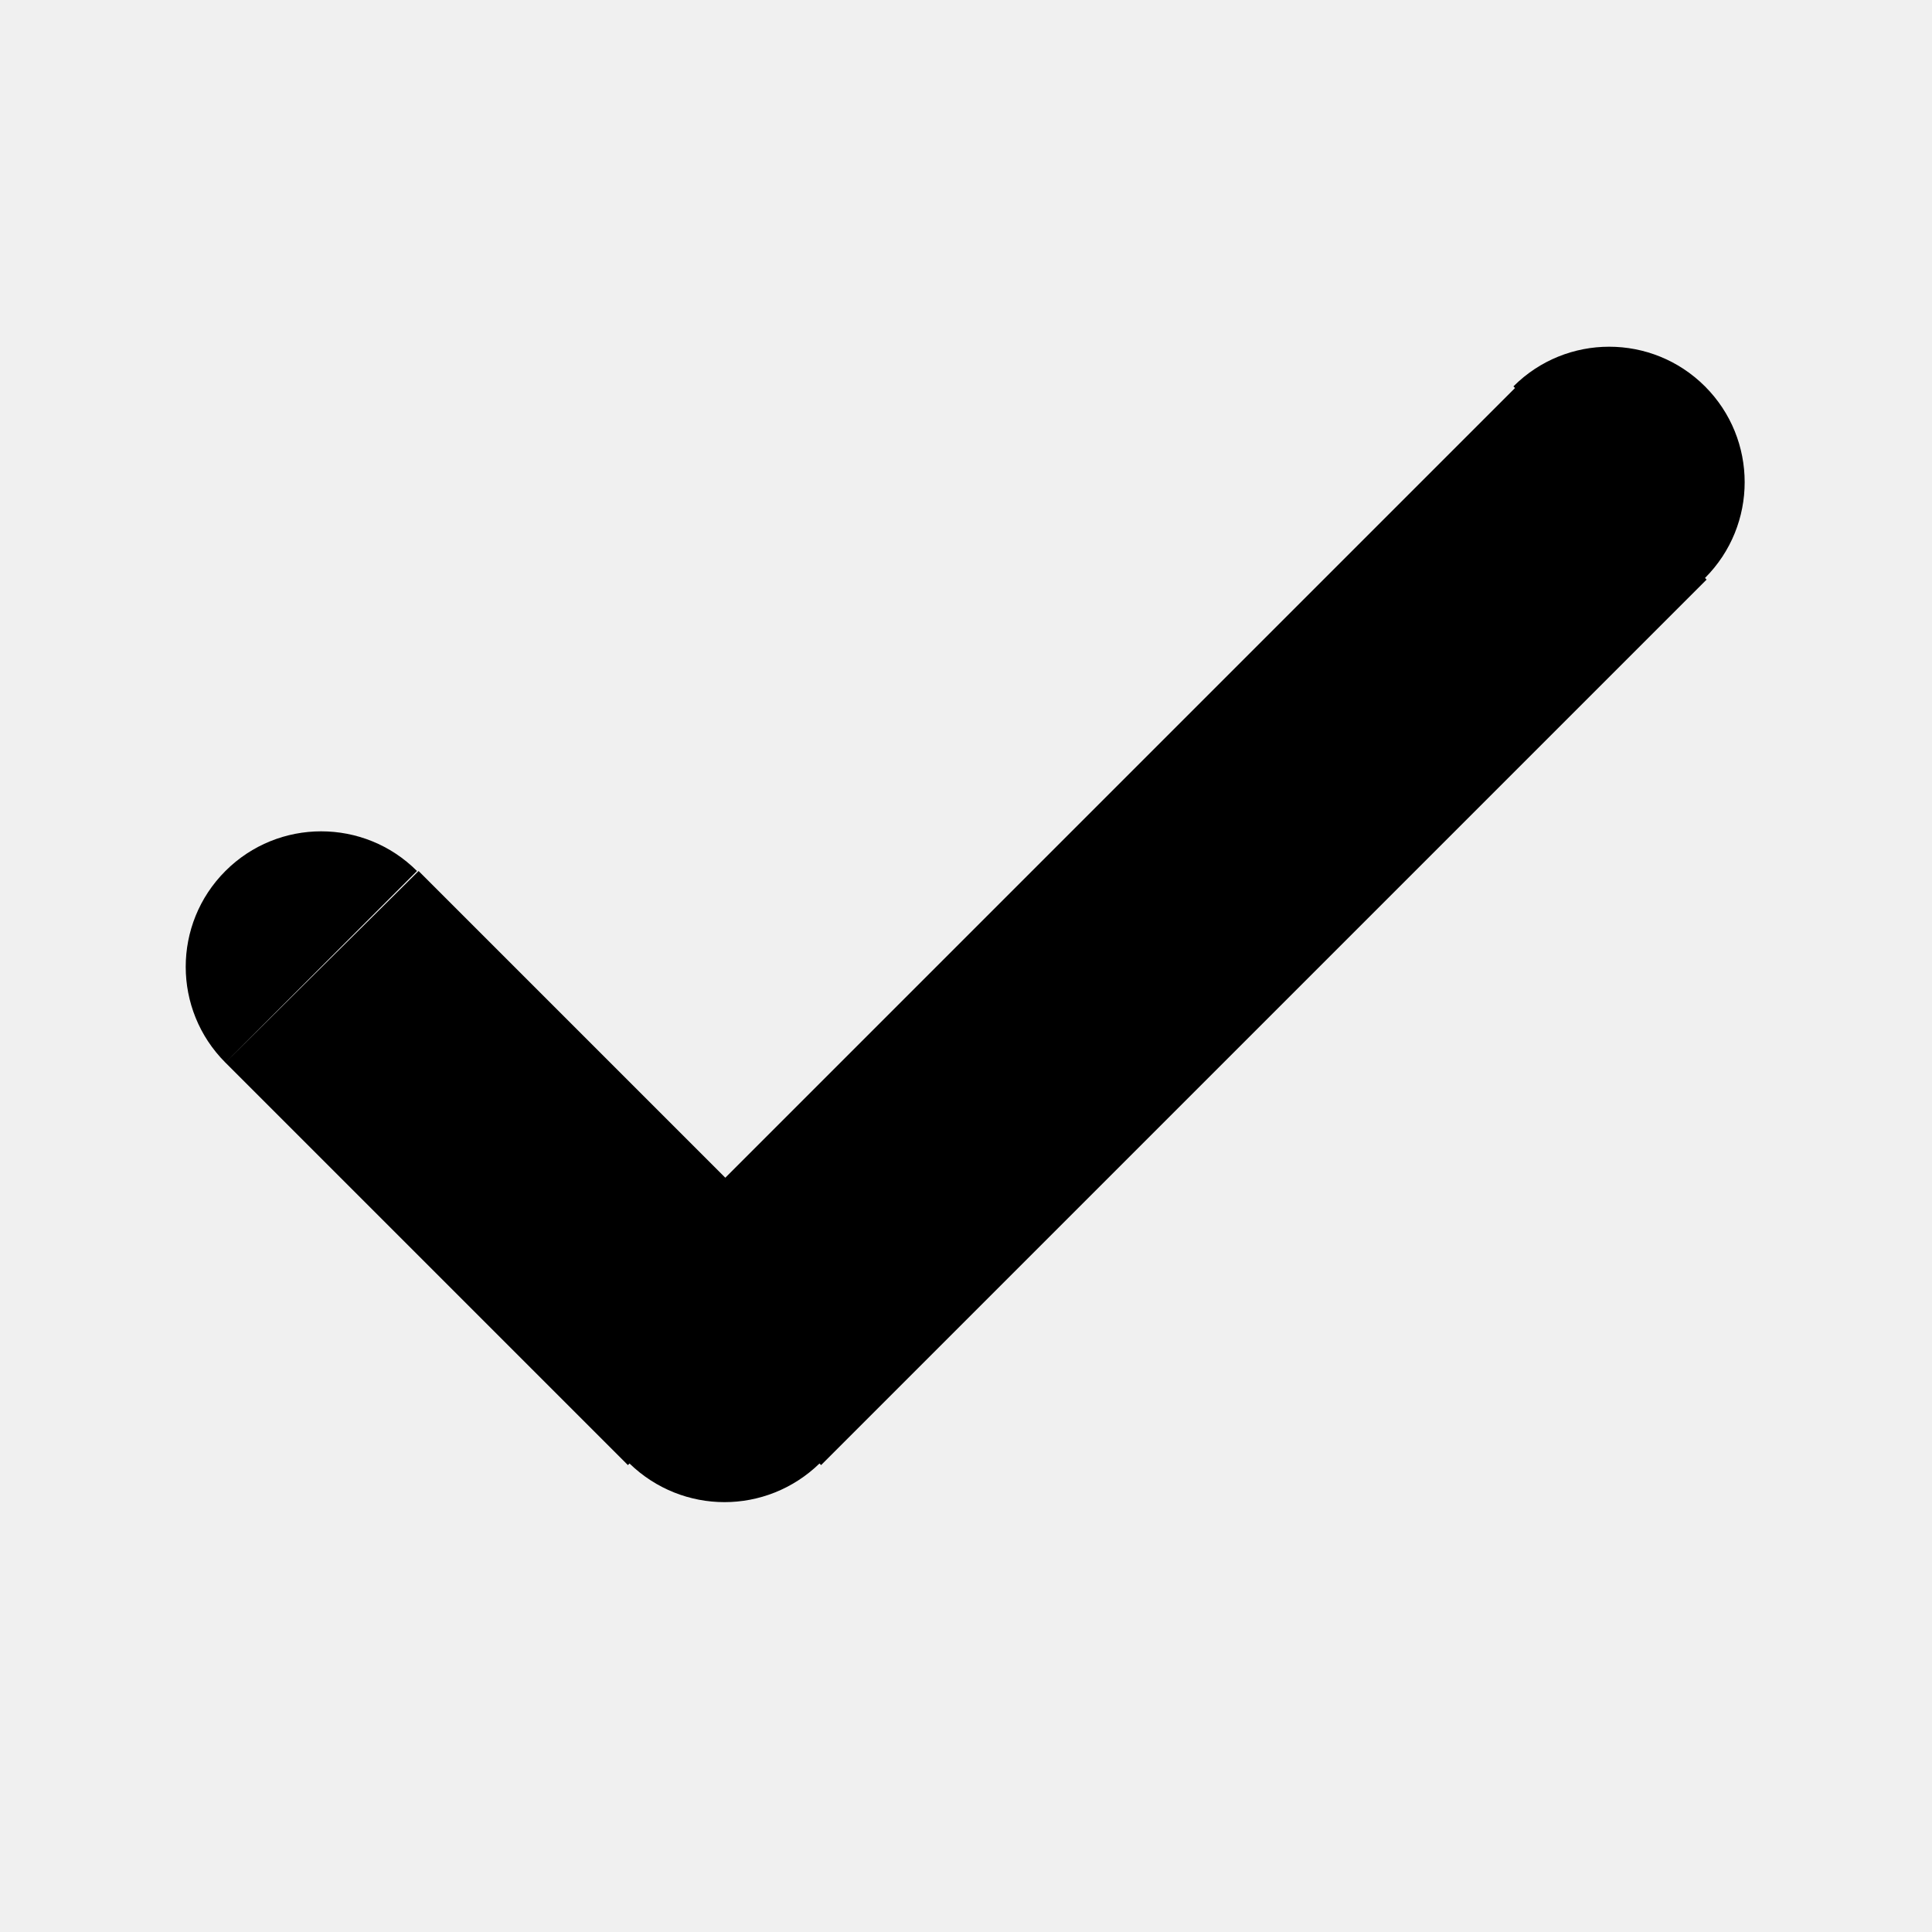
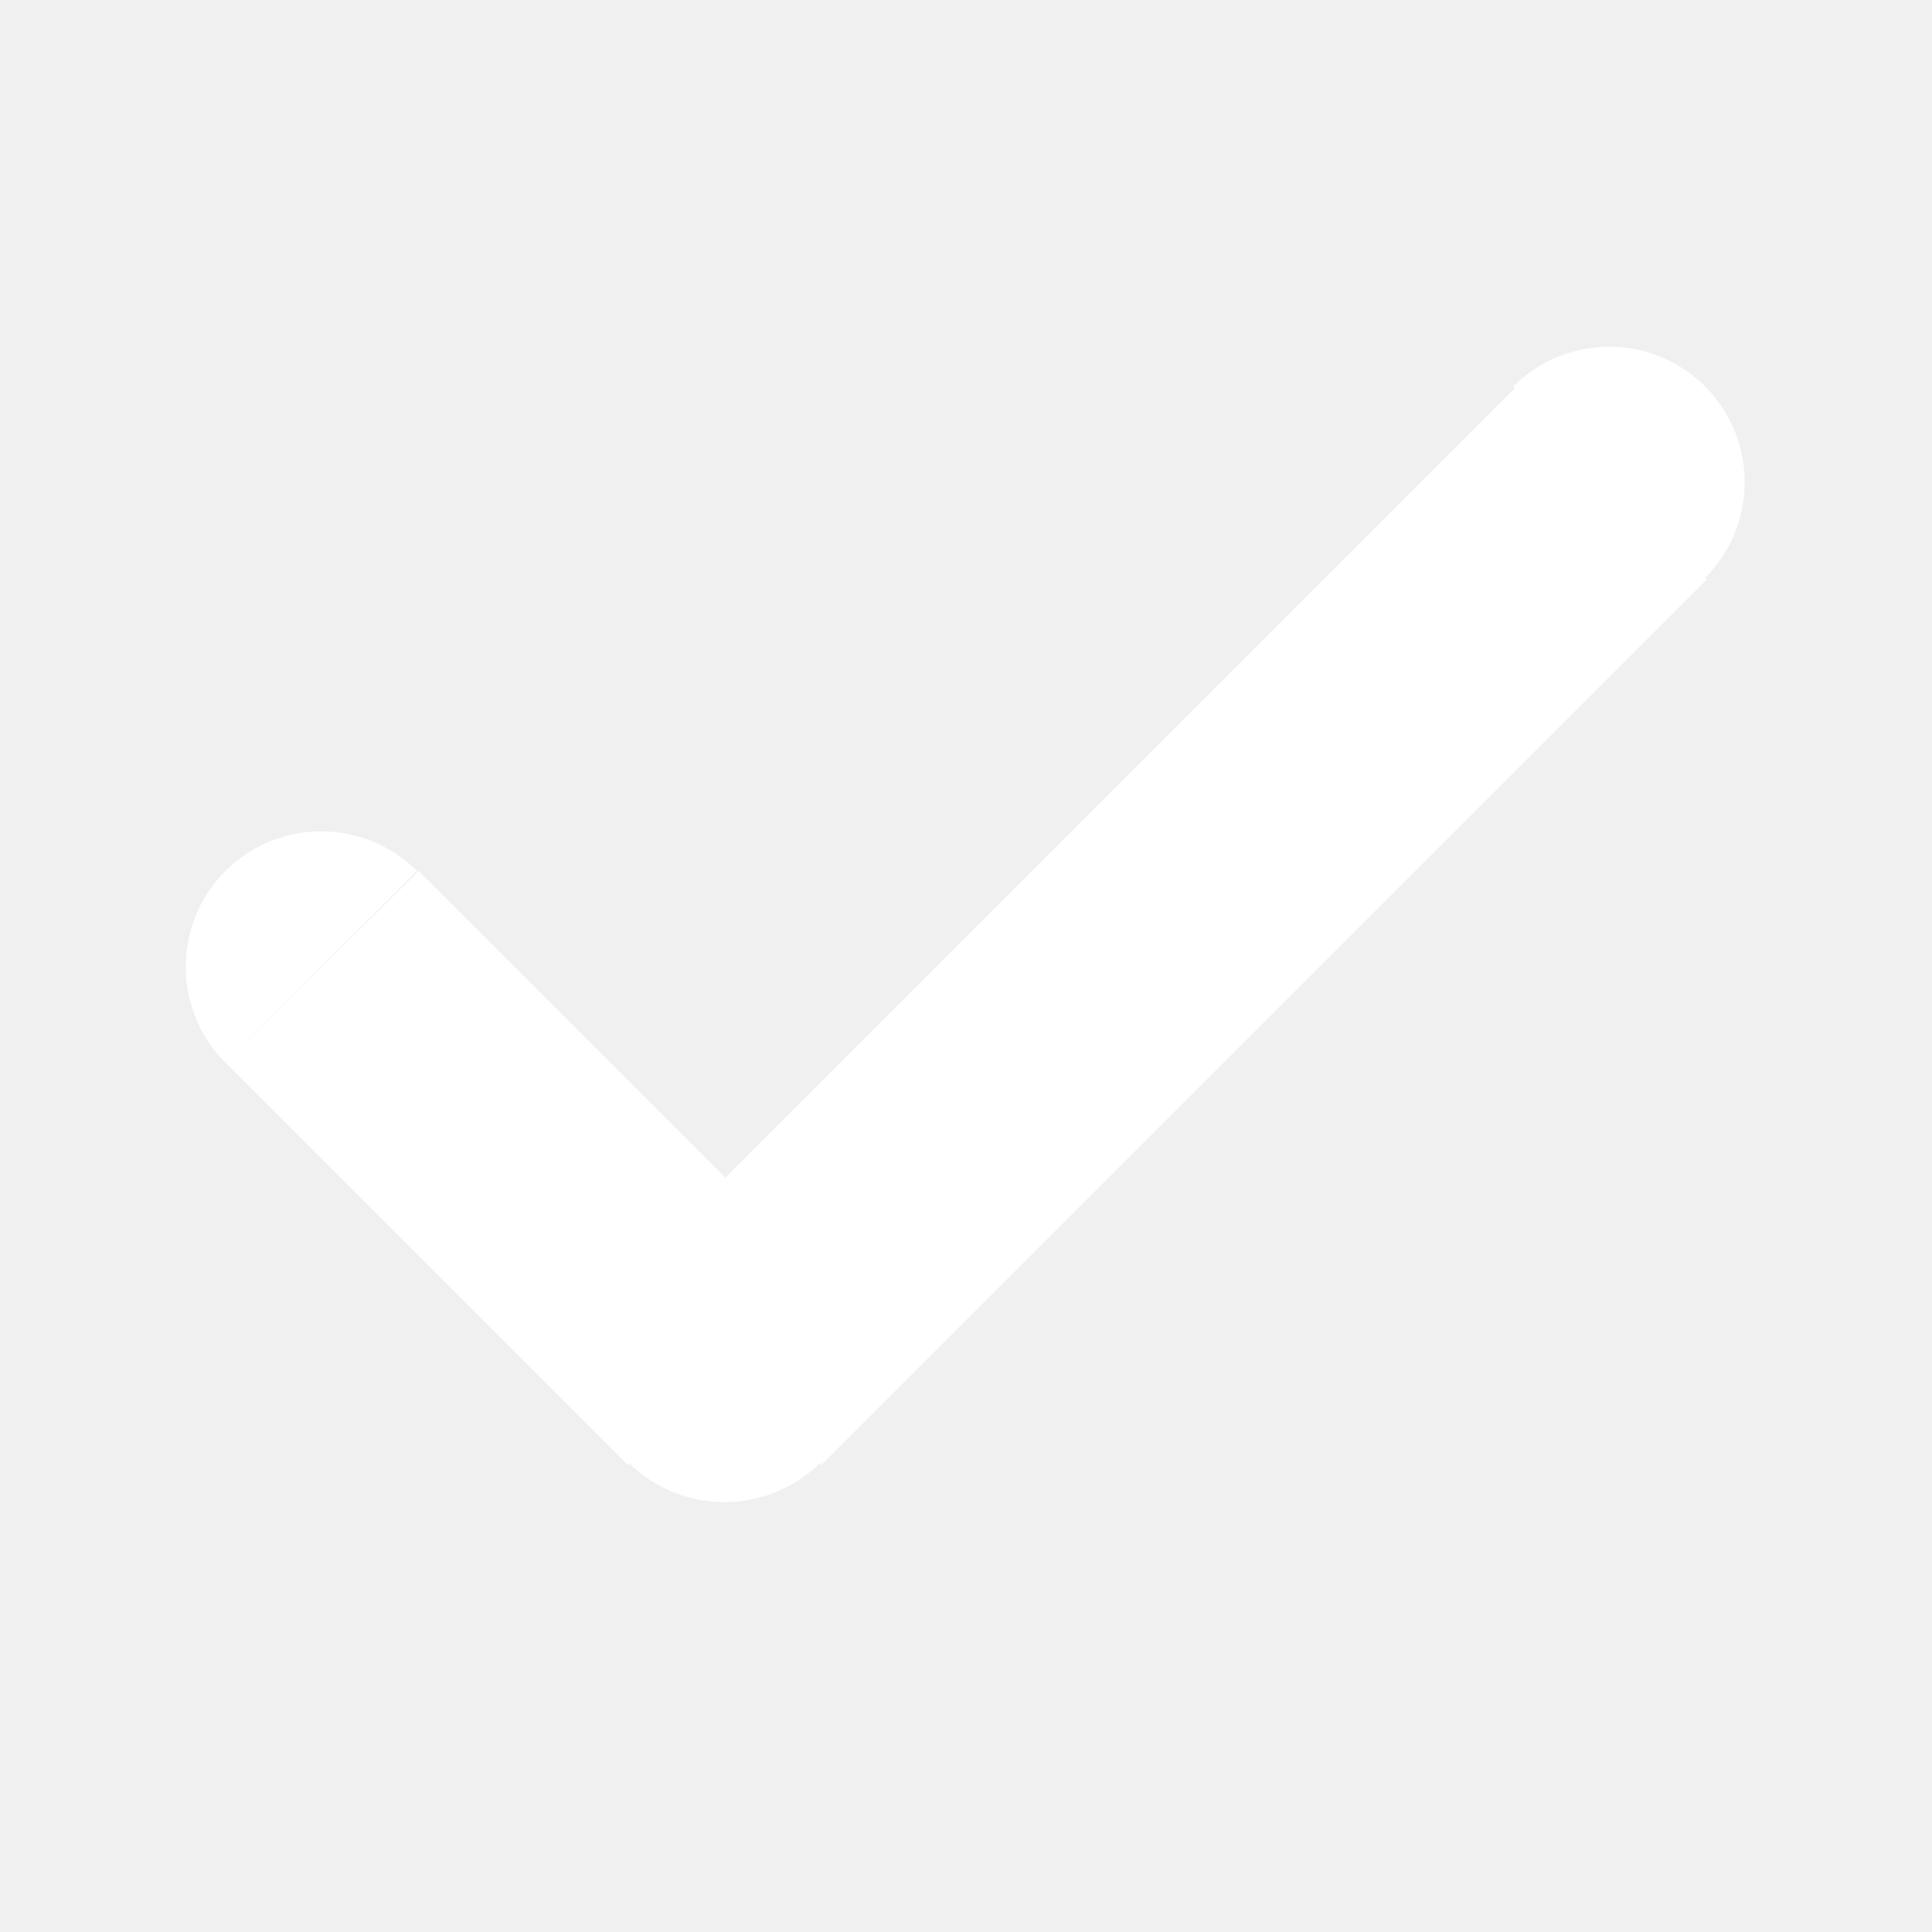
<svg xmlns="http://www.w3.org/2000/svg" fill="none" aria-hidden="true" viewBox="0 0 12 12">
-   <path fill="currentColor" d="M10.59 3.59A.83.83 0 1 0 9.4 2.4zM4.5 8.5l-.59.59c.33.32.85.32 1.18 0zM2.59 5.41A.83.83 0 1 0 1.4 6.6zm6.82-3-5.5 5.5L5.1 9.1l5.5-5.5zM5.1 7.91l-2.5-2.5L1.4 6.6l2.5 2.5z" />
+   <path fill="#fff" d="M10.59 3.59A.83.83 0 1 0 9.4 2.4zM4.5 8.5l-.59.59c.33.32.85.32 1.18 0zM2.59 5.41A.83.83 0 1 0 1.4 6.6zm6.82-3-5.5 5.5L5.1 9.1l5.5-5.5zM5.1 7.91l-2.5-2.5L1.4 6.6l2.5 2.5z" />
</svg>
